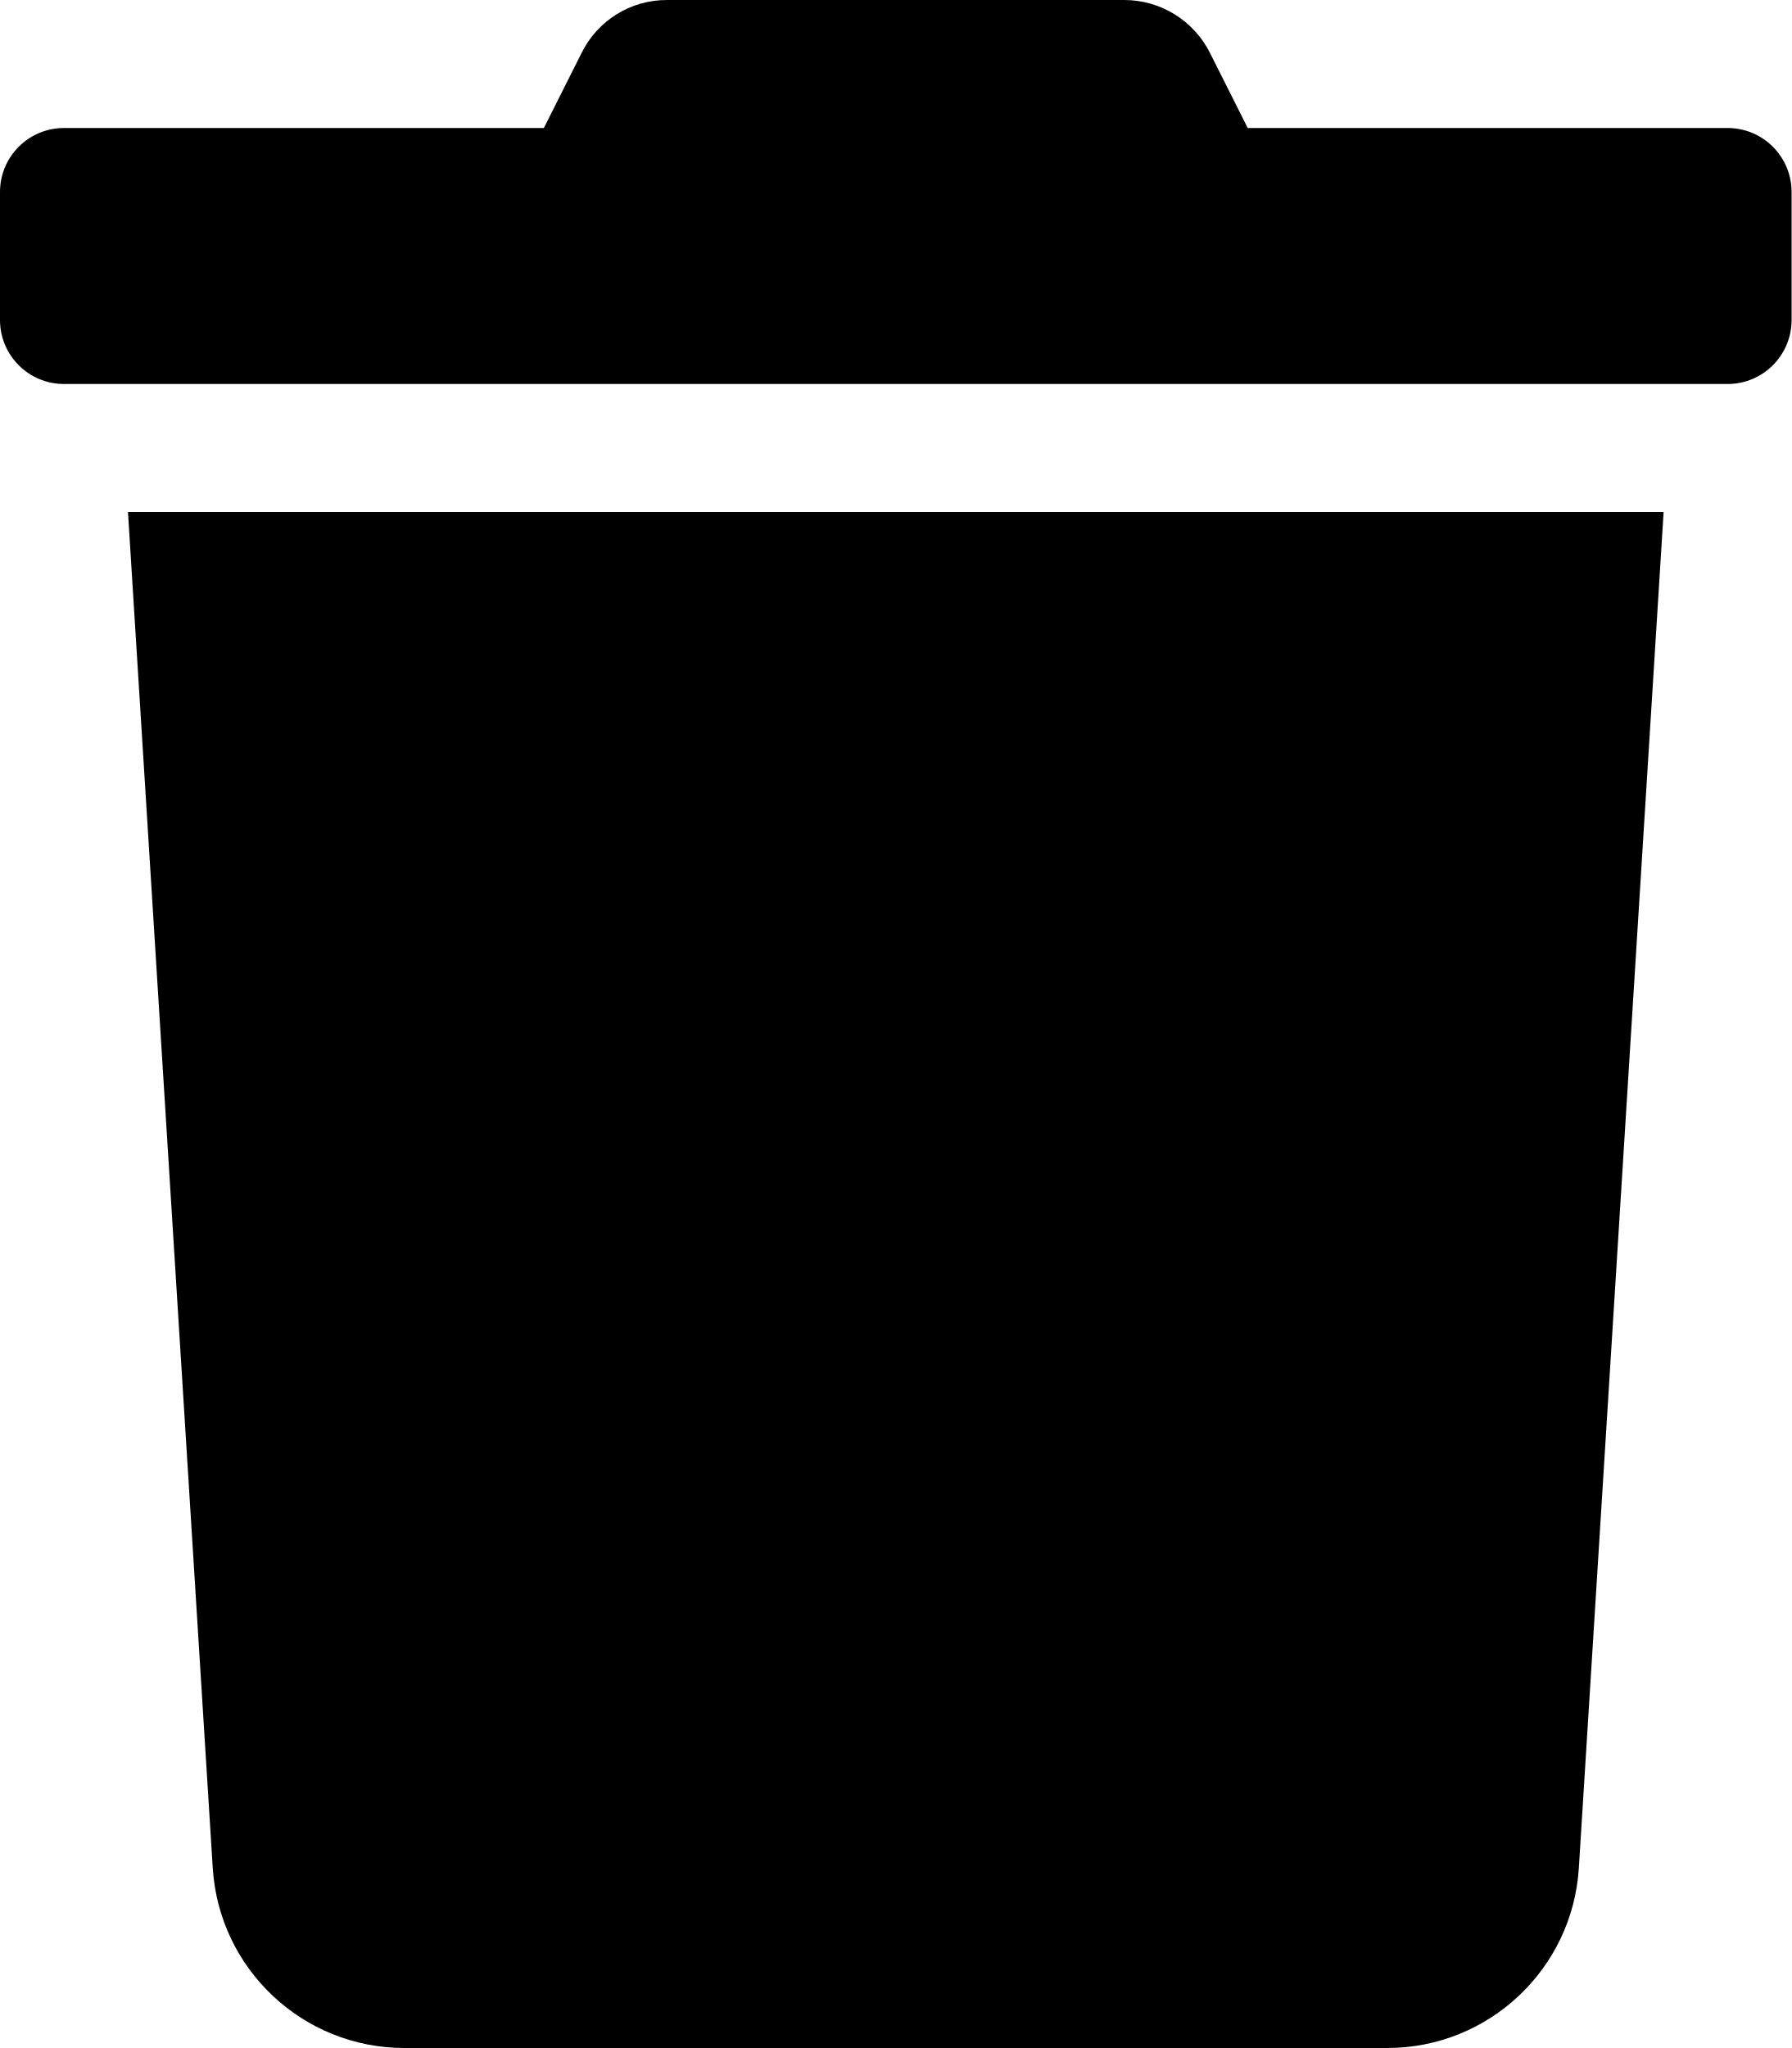
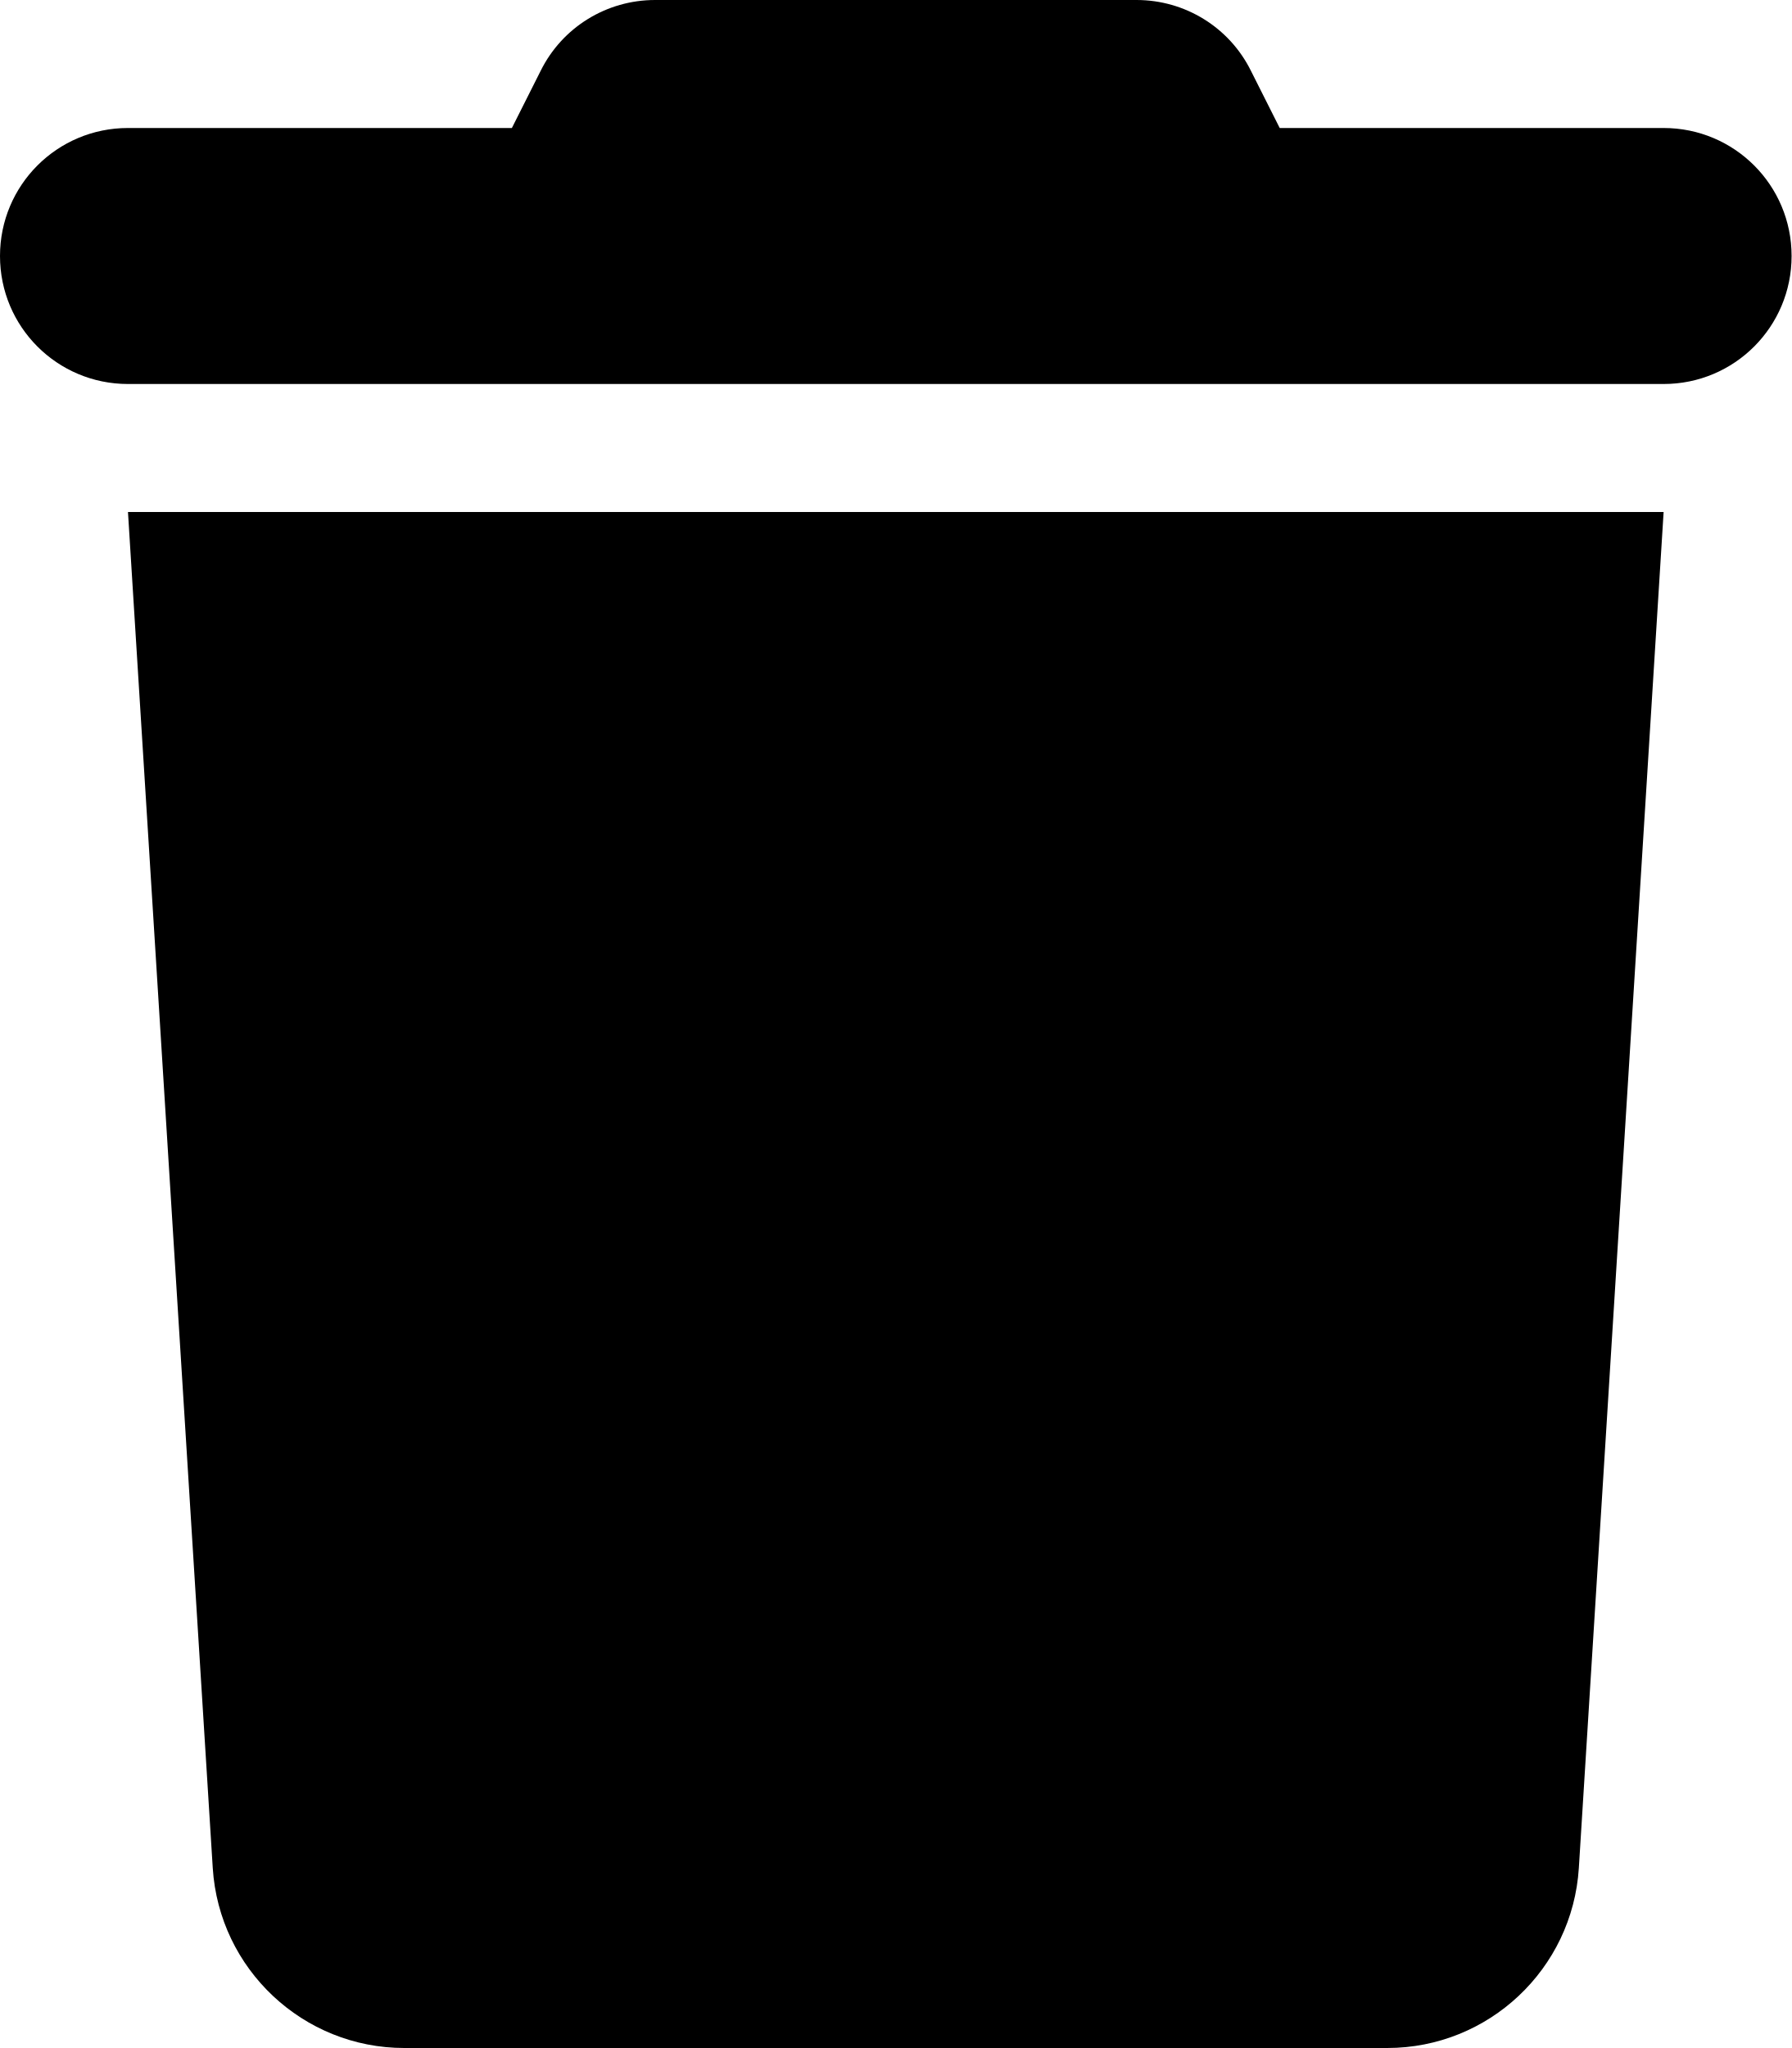
<svg xmlns="http://www.w3.org/2000/svg" viewBox="0 0 448 512">
-   <path d="M432 32H312l-9.4-18.7A24 24 0 0 0 281.1 0H166.8a23.72 23.72 0 0 0-21.4 13.3L136 32H16A16 16 0 0 0 0 48v32a16 16 0 0 0 16 16h416a16 16 0 0 0 16-16V48a16 16 0 0 0-16-16zM53.2 467a48 48 0 0 0 47.9 45h245.8a48 48 0 0 0 47.9-45L416 128H32z" />
+   <path d="M135.2 17.7L128 32H32C14.3 32 0 46.3 0 64S14.3 96 32 96H416c17.7 0 32-14.3 32-32s-14.3-32-32-32H320l-7.2-14.3C307.4 6.8 296.3 0 284.2 0H163.8c-12.1 0-23.2 6.8-28.6 17.7zM416 128H32L53.2 467c1.6 25.3 22.6 45 47.9 45H346.9c25.3 0 46.3-19.7 47.9-45L416 128z" />
</svg>
